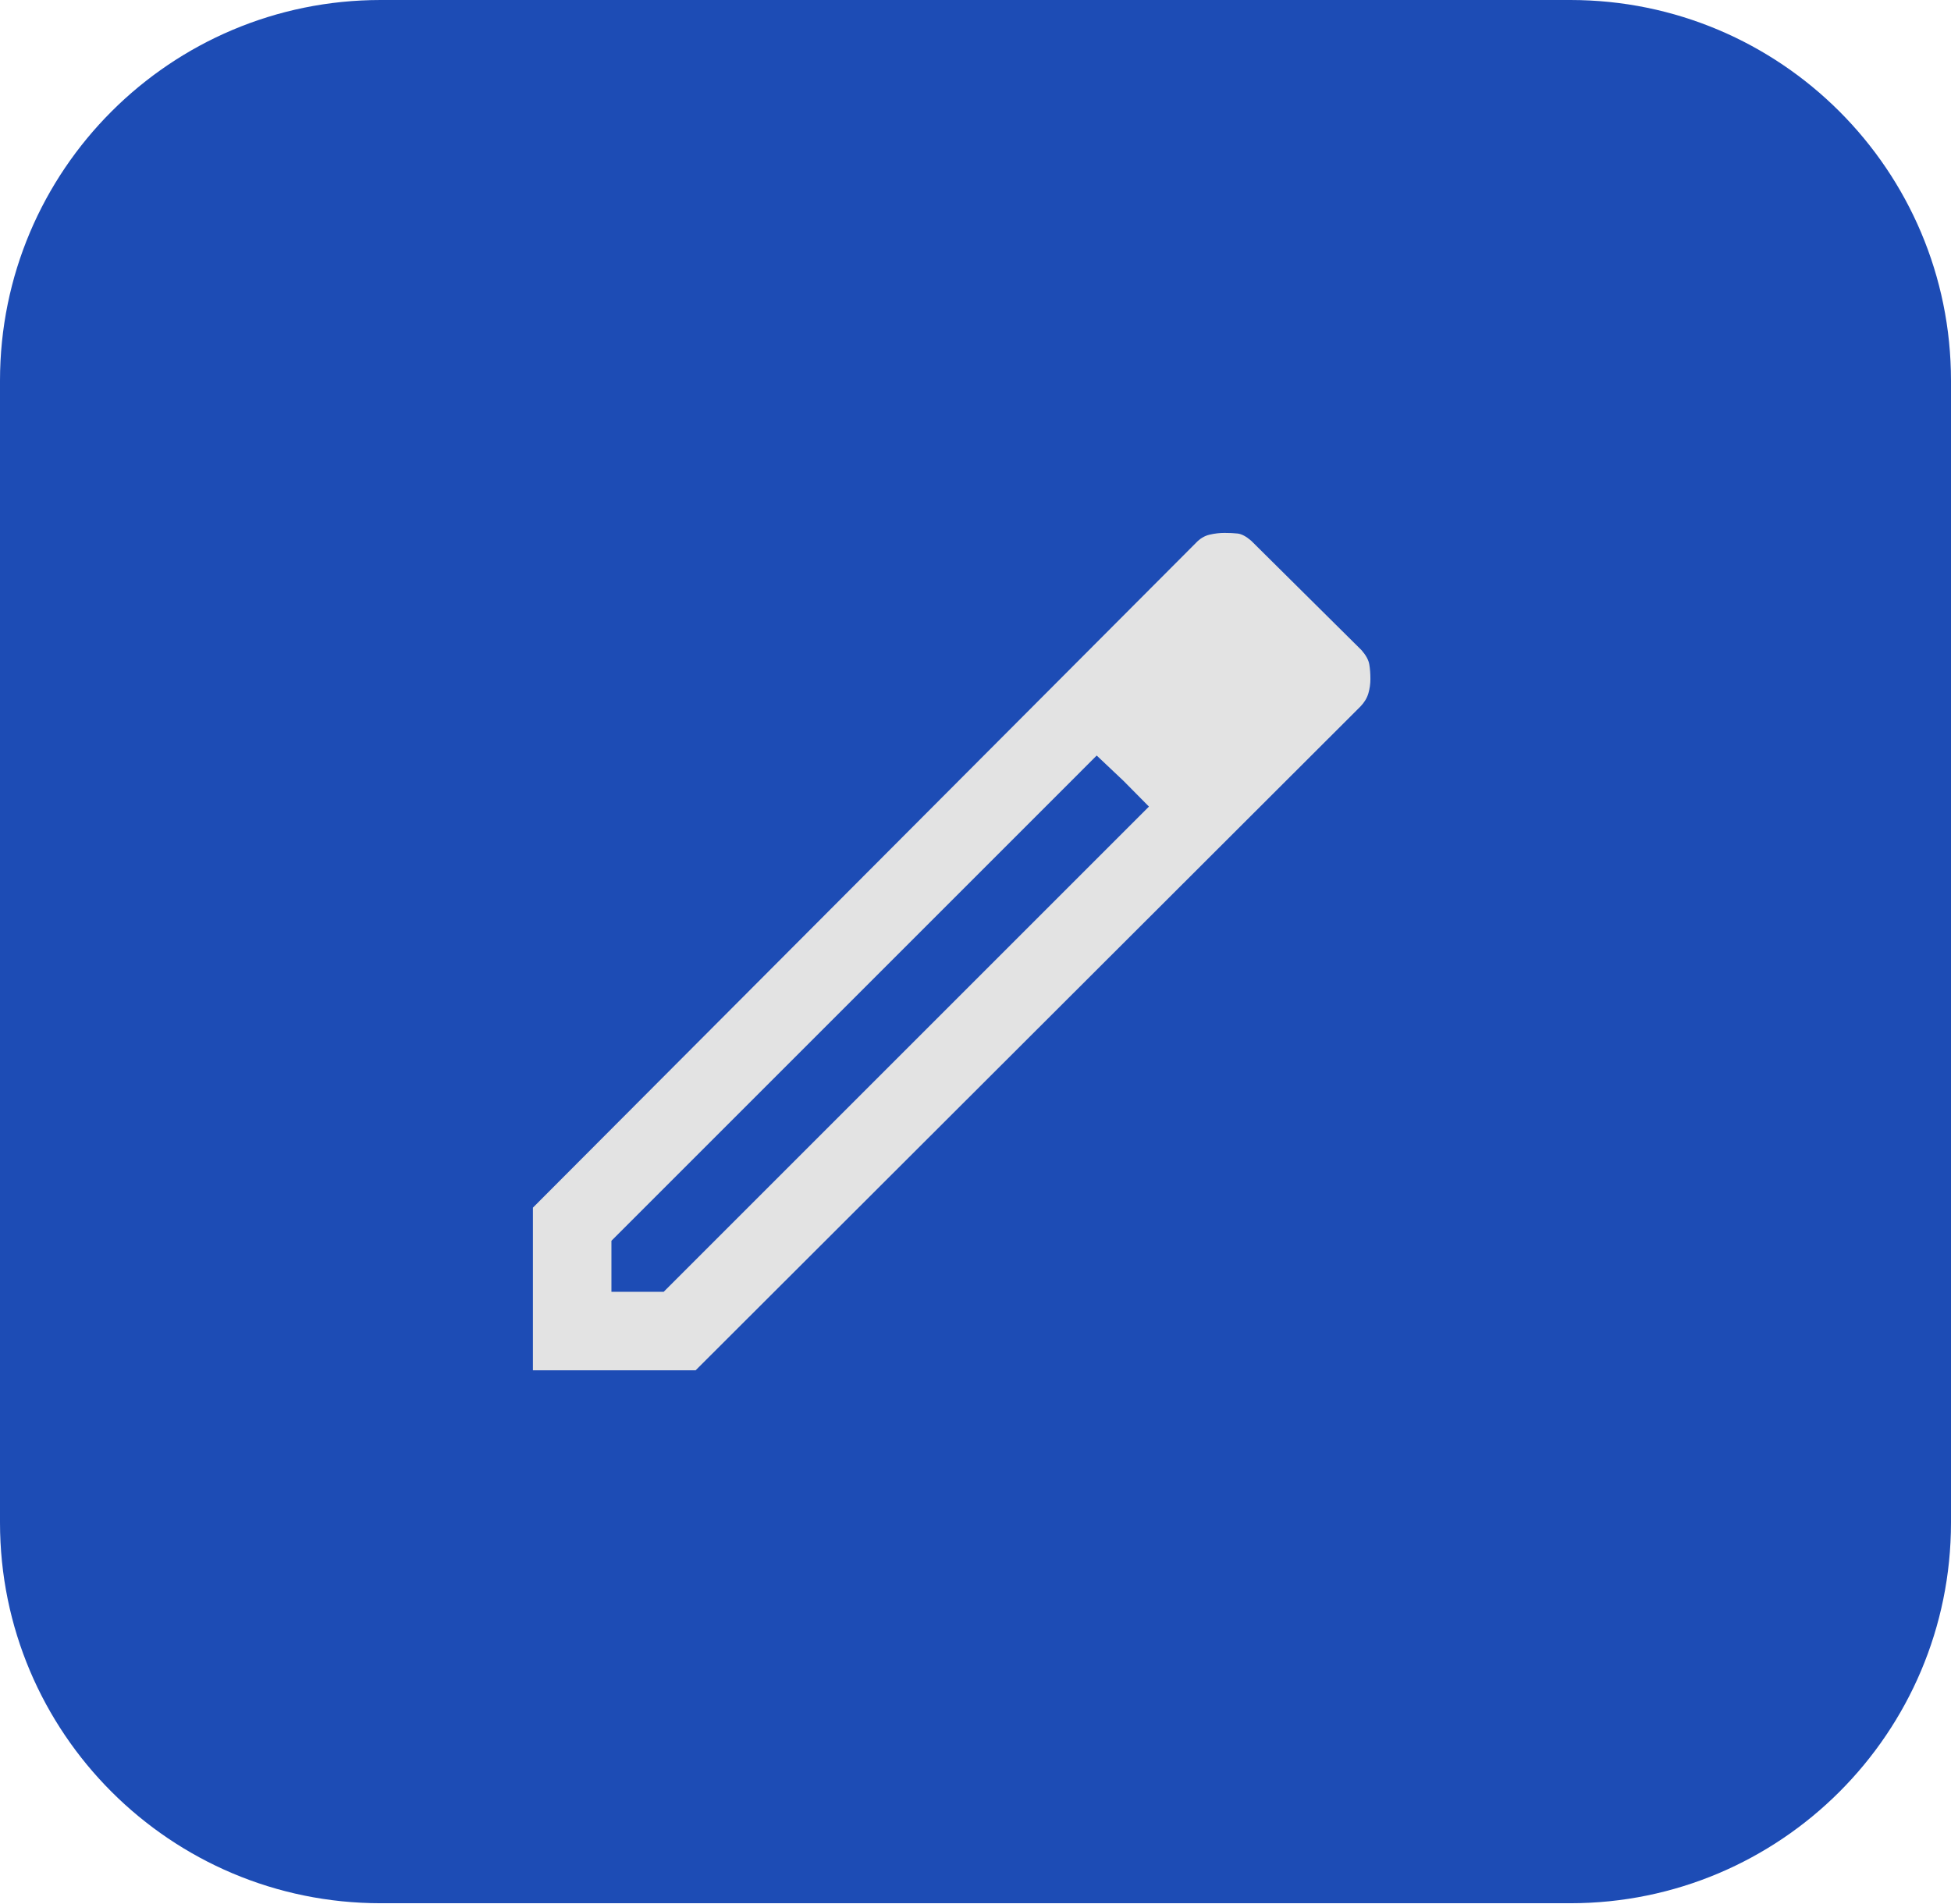
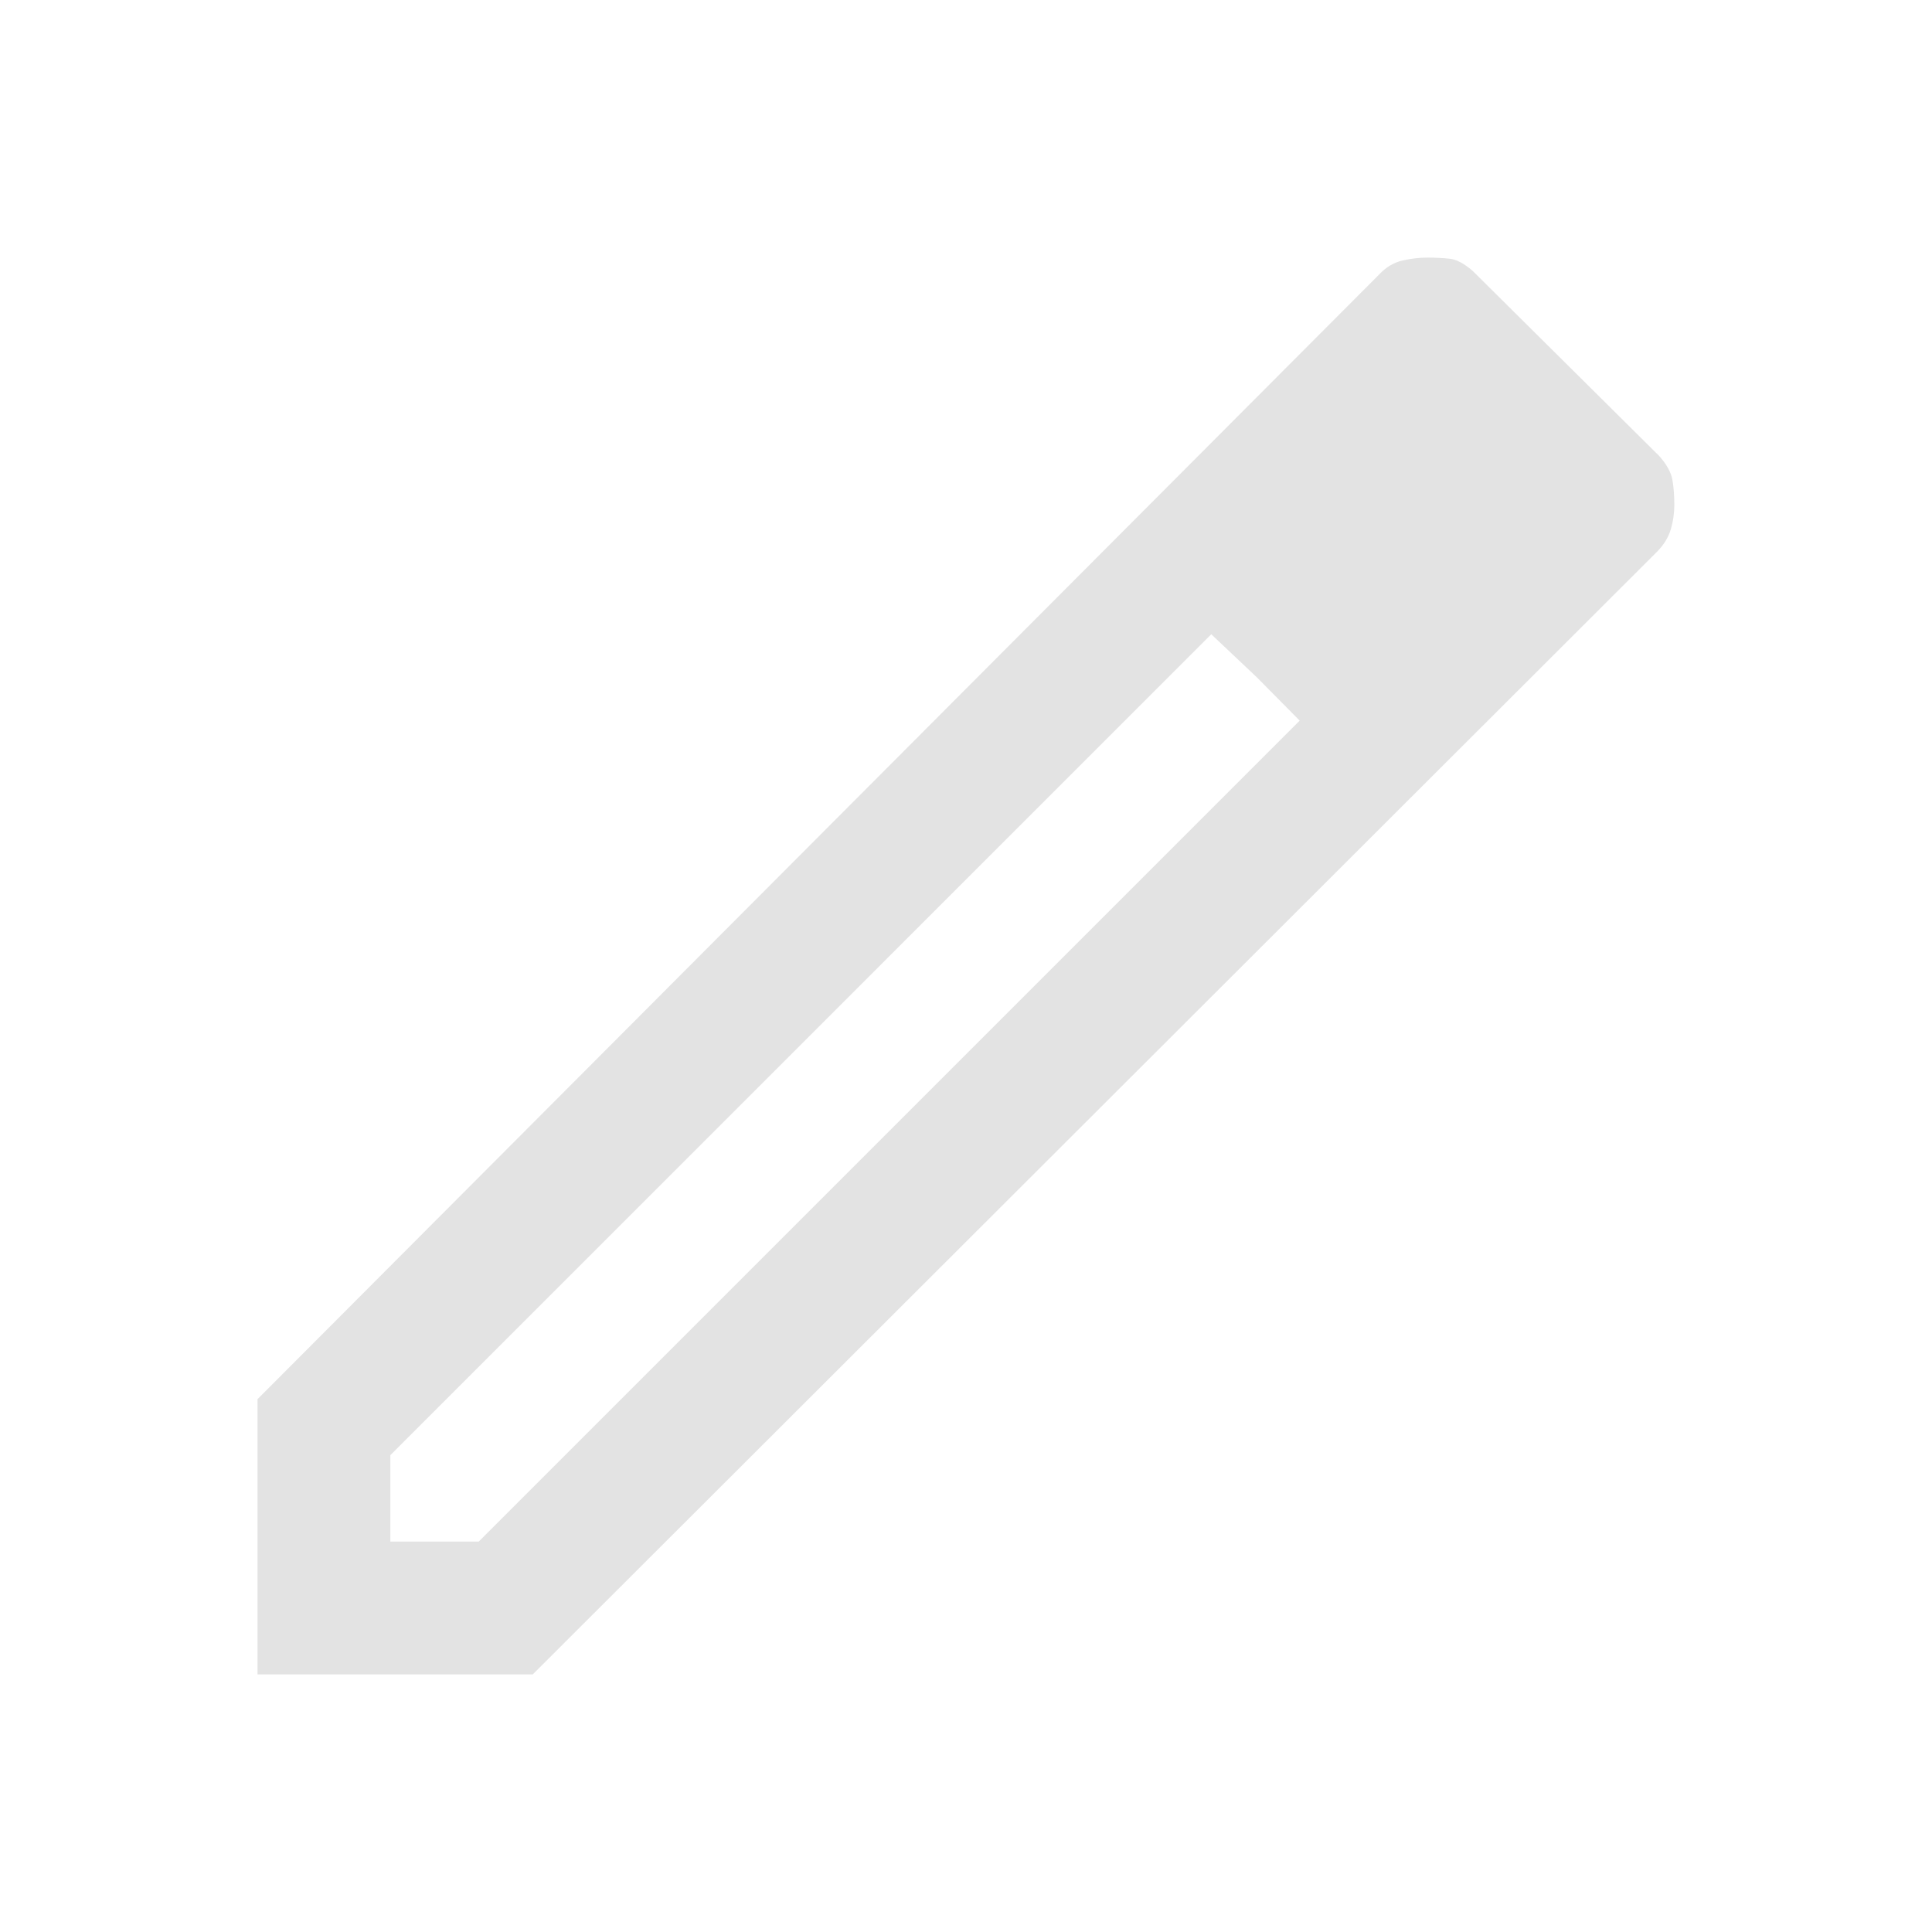
- <svg xmlns="http://www.w3.org/2000/svg" width="41" height="40" viewBox="0 0 41 40" fill="none">
-   <rect width="41" height="40" rx="8" fill="#1D4CB5" />
-   <path d="M12.849 27.15H13.947L24.145 16.952L23.047 15.879L12.849 26.077V27.15ZM11.199 28.8V25.381L25.13 11.412C25.216 11.32 25.312 11.262 25.419 11.237C25.526 11.212 25.631 11.2 25.732 11.2C25.832 11.2 25.925 11.204 26.009 11.213C26.094 11.223 26.189 11.274 26.296 11.367L28.613 13.665C28.706 13.772 28.761 13.872 28.776 13.966C28.792 14.059 28.799 14.161 28.799 14.272C28.799 14.374 28.785 14.474 28.756 14.573C28.727 14.672 28.671 14.764 28.588 14.85L14.618 28.8H11.199ZM23.612 16.413L23.047 15.879L24.145 16.952L23.612 16.413Z" fill="#E3E3E3" />
+ <svg xmlns="http://www.w3.org/2000/svg" width="24" height="24" viewBox="0 0 24 24" fill="none">
+   <path d="M4.849 19.15H5.947L16.145 8.952L15.047 7.879L4.849 18.077V19.15ZM3.199 20.8V17.381L17.13 3.412C17.216 3.32 17.312 3.262 17.419 3.237C17.526 3.212 17.631 3.2 17.732 3.2C17.832 3.2 17.925 3.205 18.009 3.214C18.094 3.223 18.189 3.274 18.296 3.367L20.613 5.666C20.706 5.772 20.761 5.872 20.776 5.966C20.792 6.059 20.799 6.161 20.799 6.272C20.799 6.374 20.785 6.474 20.756 6.573C20.727 6.672 20.671 6.764 20.588 6.85L6.618 20.8H3.199ZM15.612 8.413L15.047 7.879L16.145 8.952L15.612 8.413Z" fill="#E3E3E3" />
</svg>
